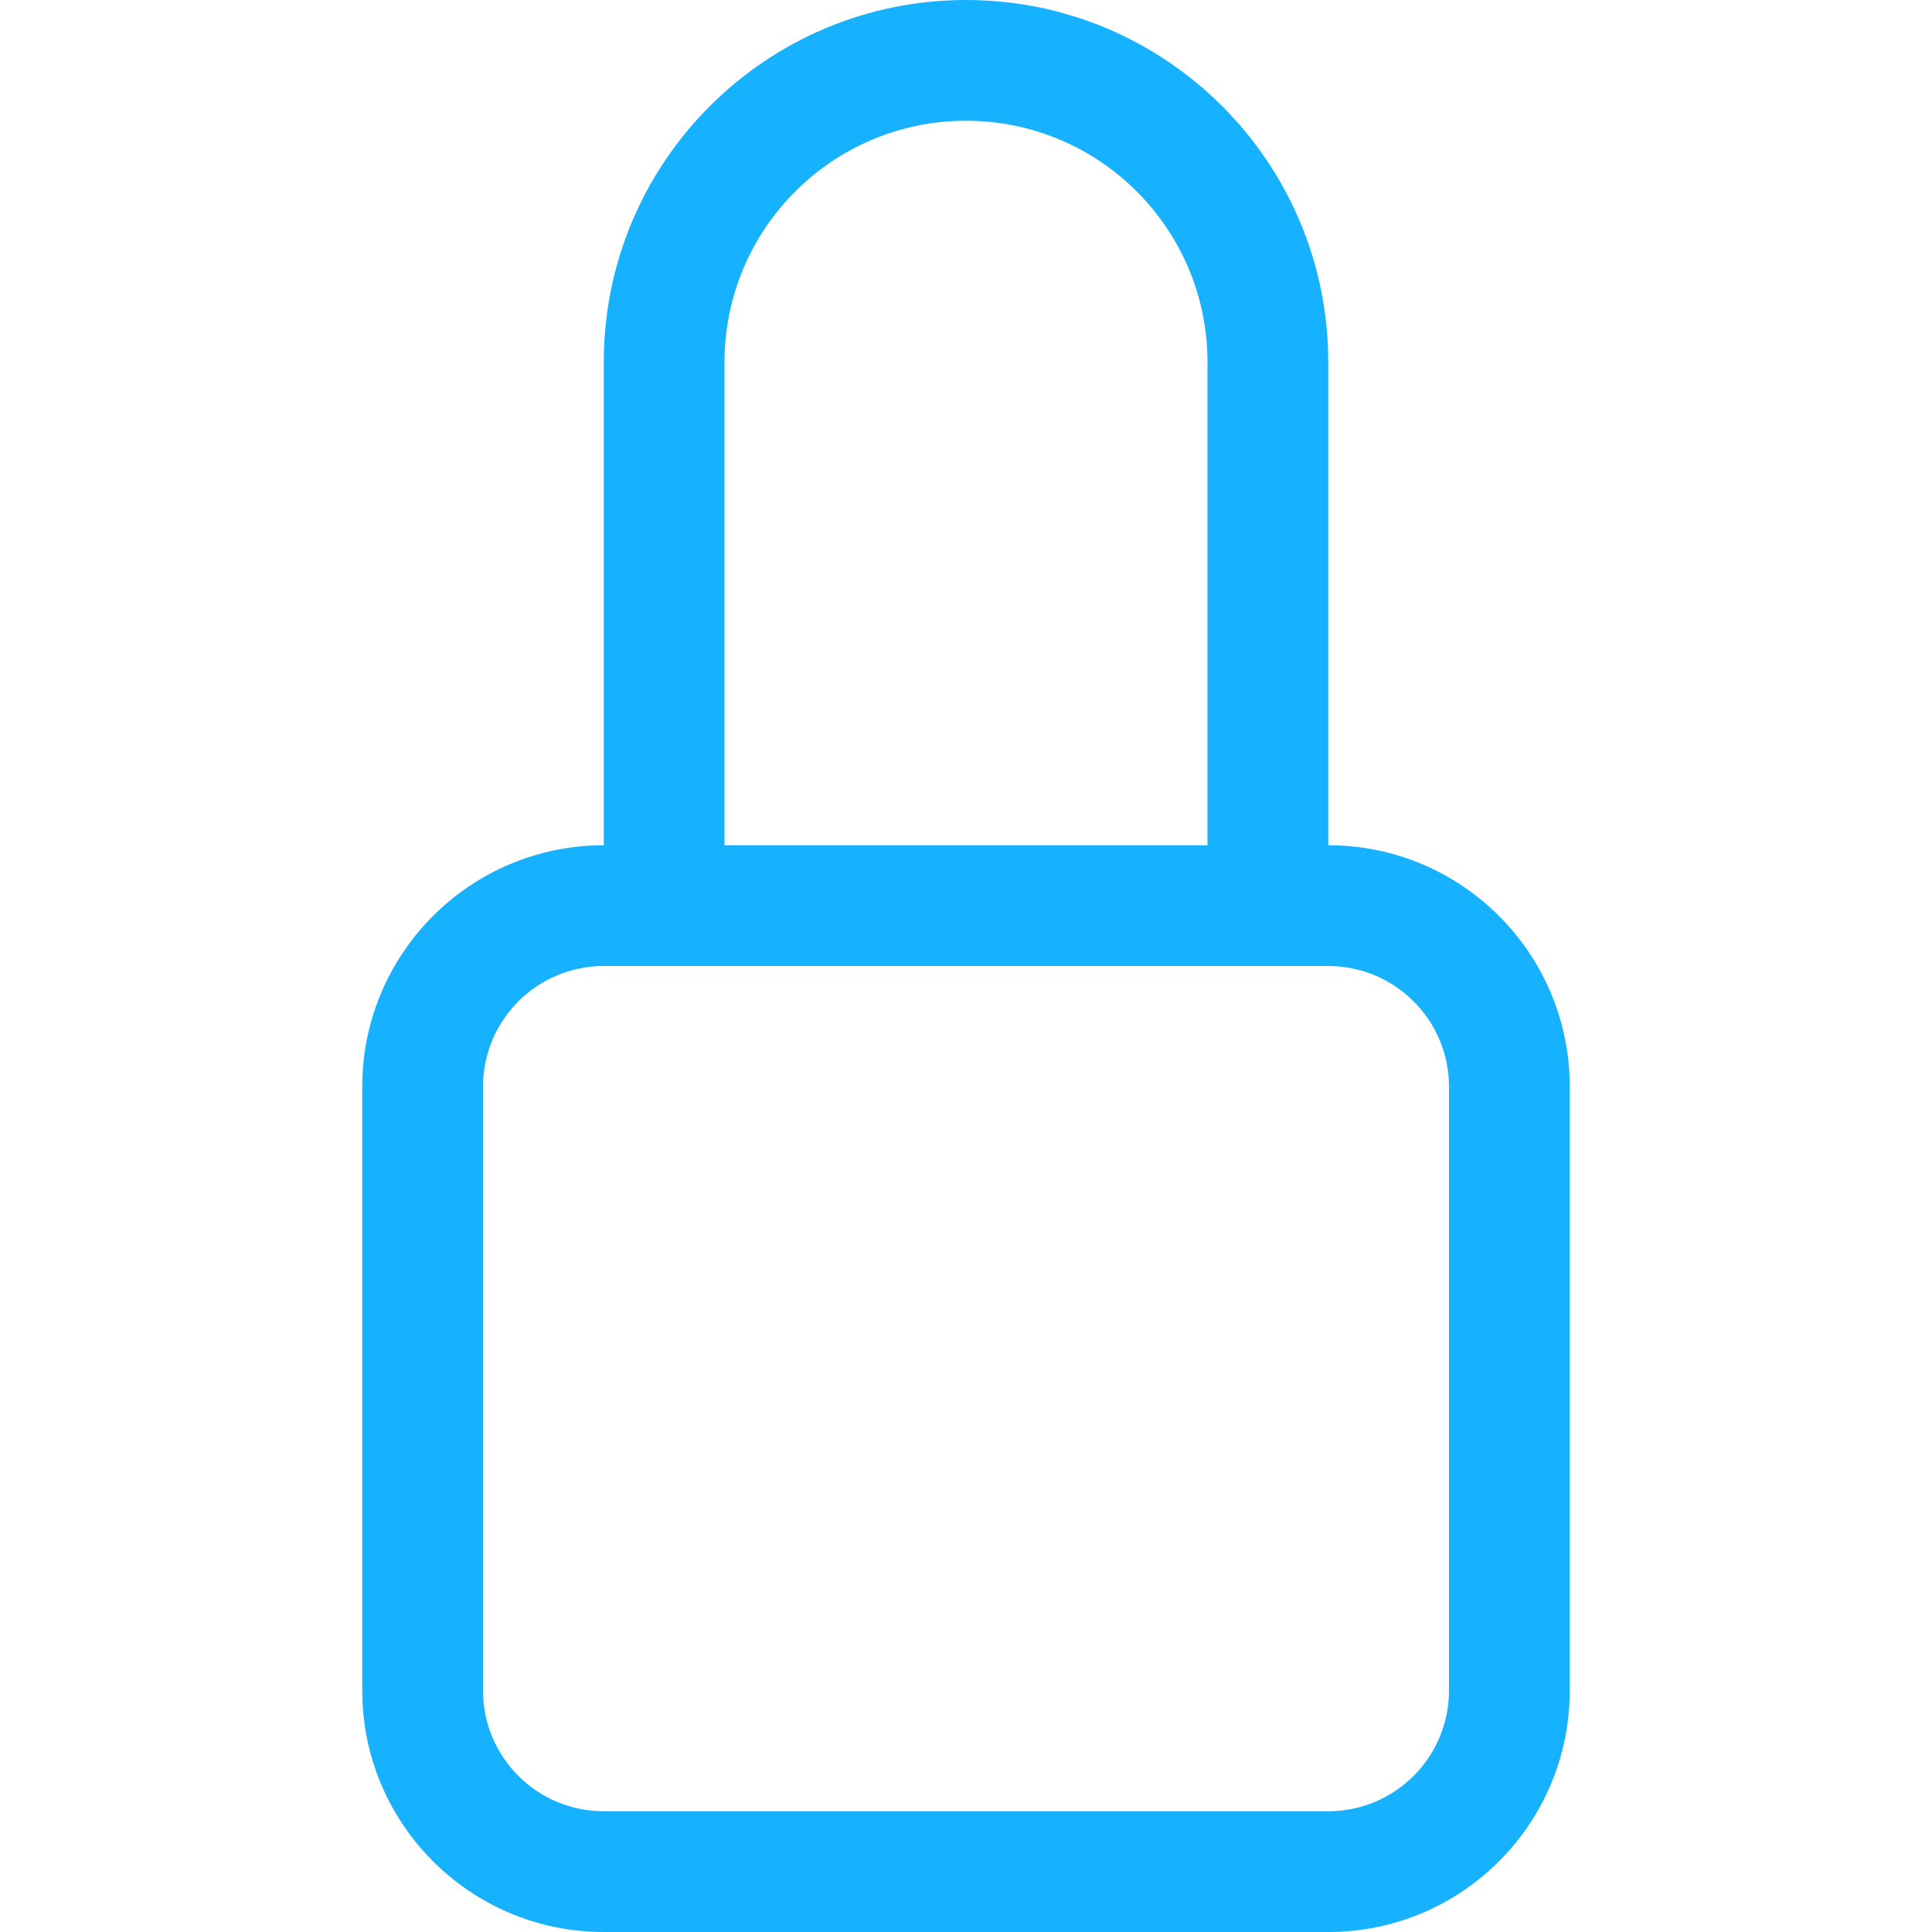
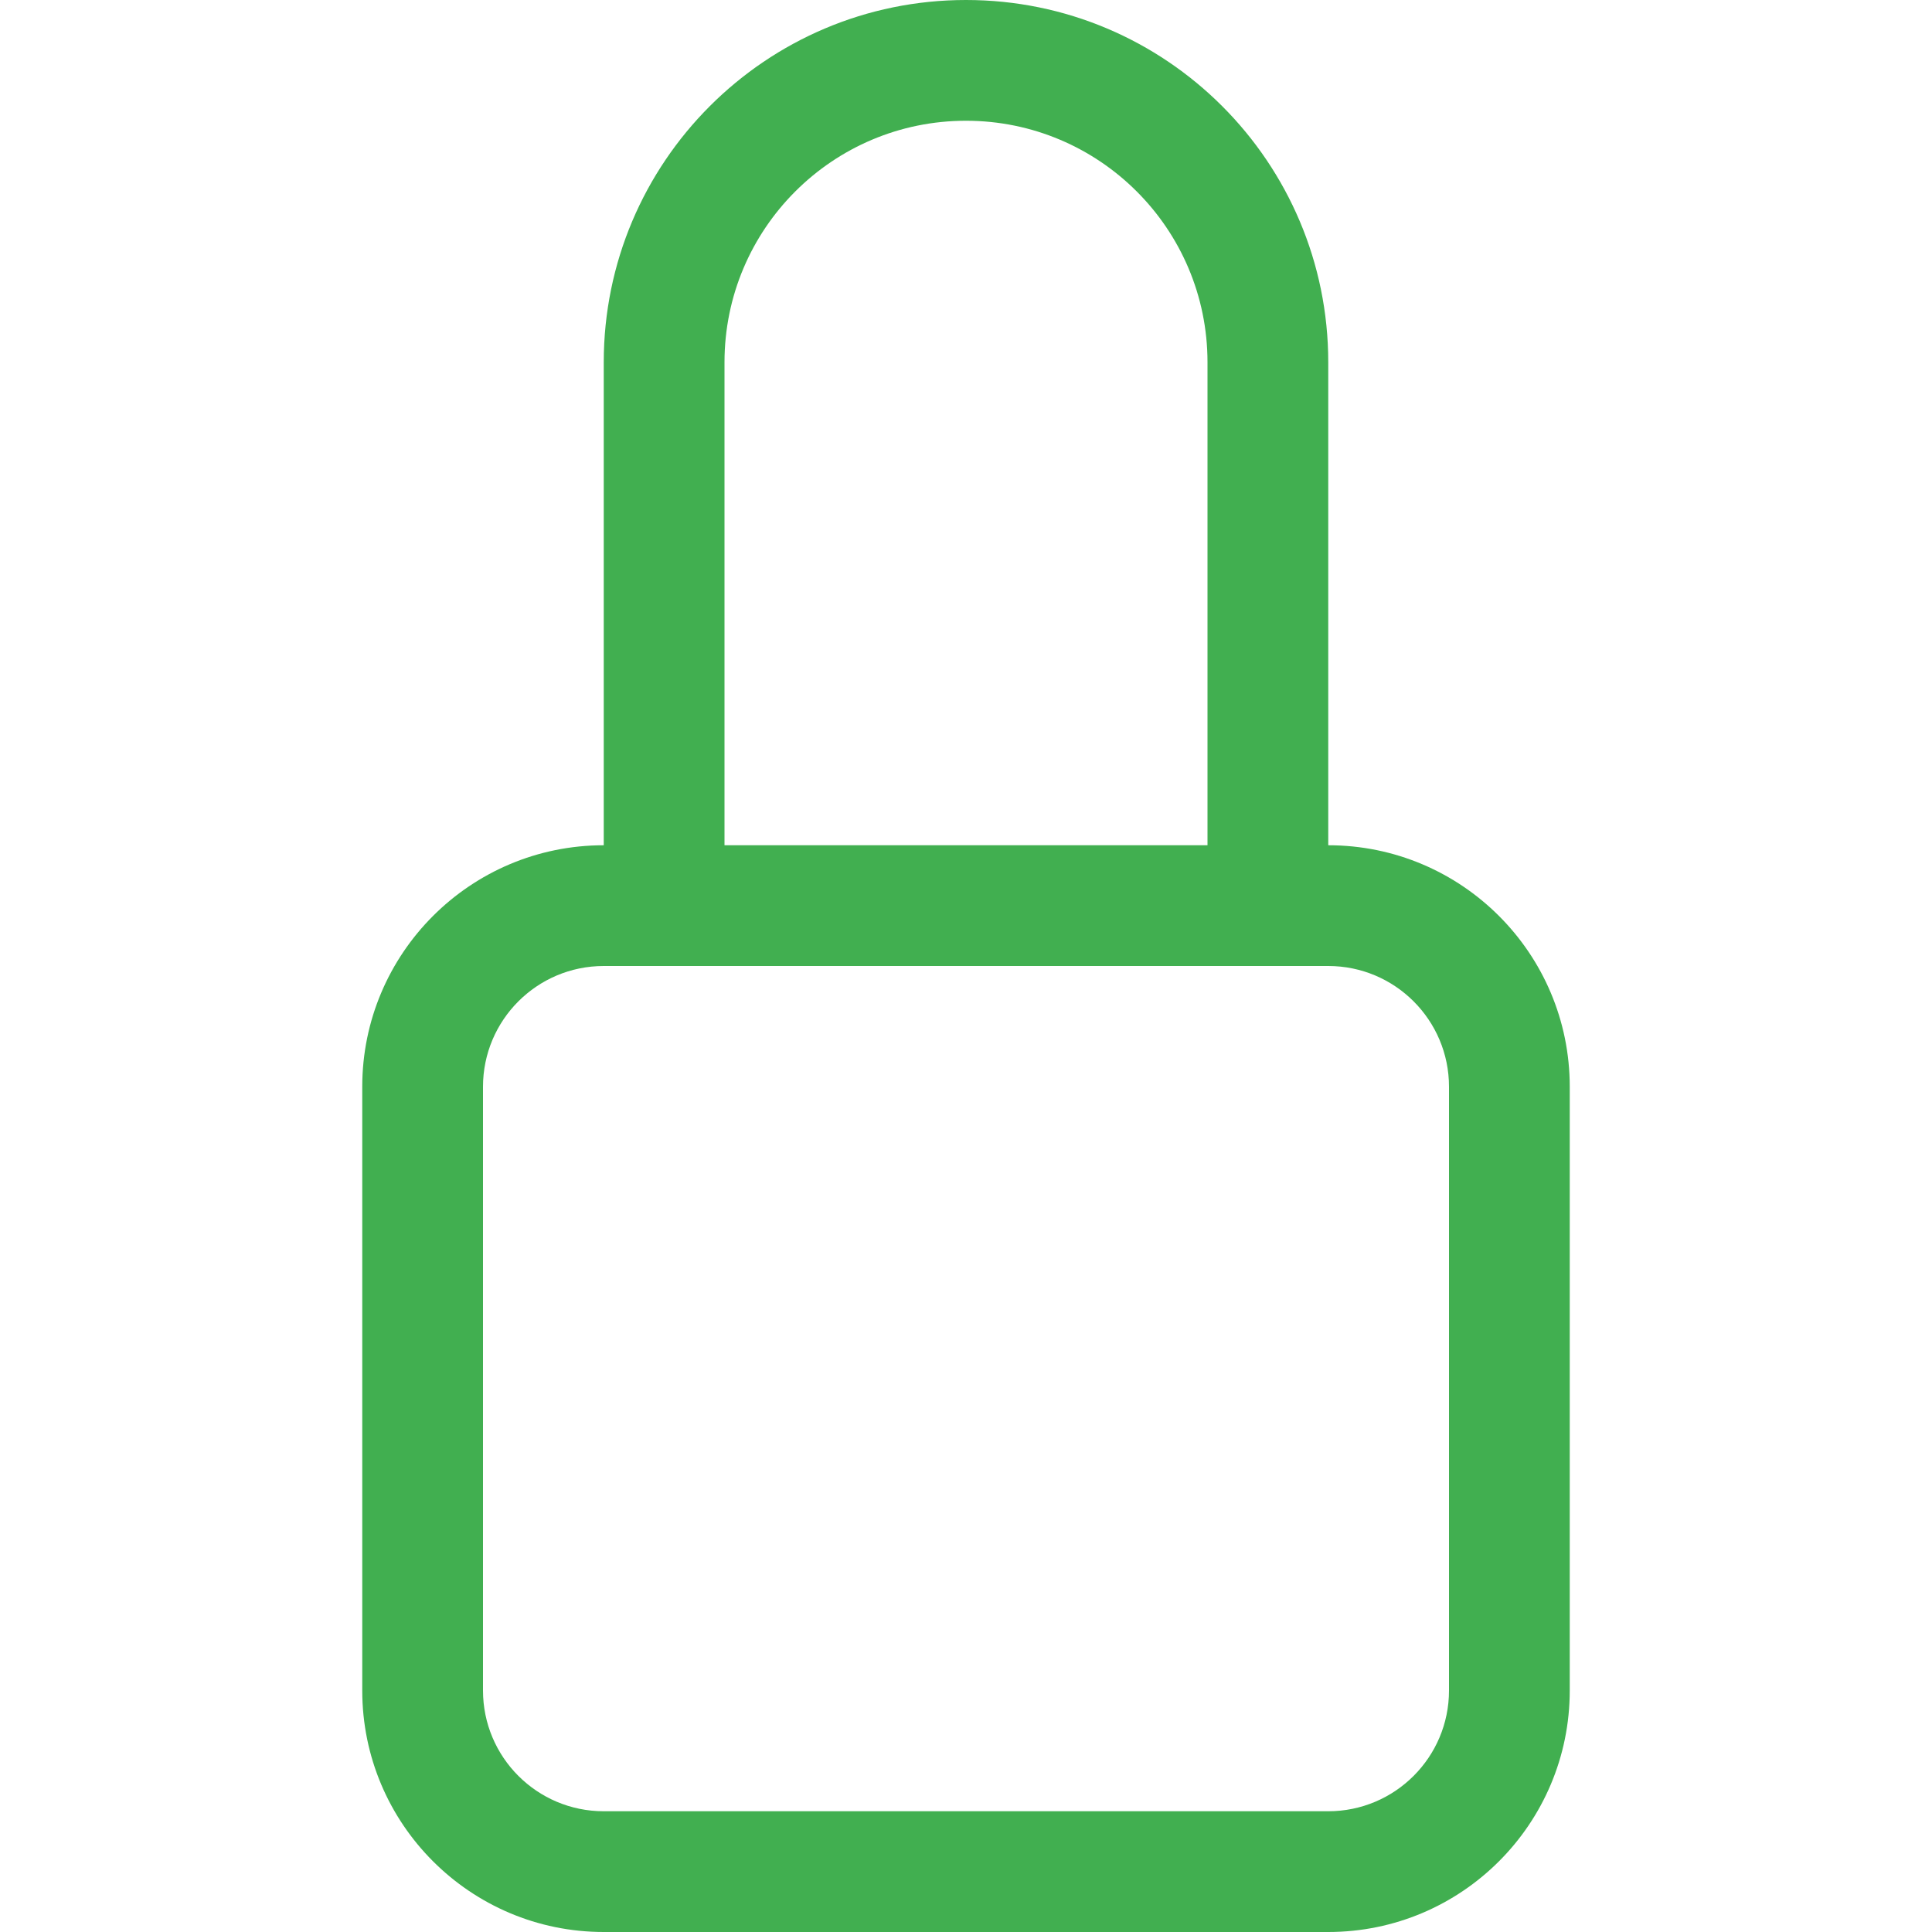
- <svg xmlns="http://www.w3.org/2000/svg" width="16" height="16" fill="#16B1FF" class="bi bi-lock" viewBox="0 0 16 16">
+ <svg xmlns="http://www.w3.org/2000/svg" width="16" height="16" fill="#41af50" class="bi bi-lock" viewBox="0 0 16 16">
  <path d="M8 1a2 2 0 0 1 2 2v4H6V3a2 2 0 0 1 2-2zm3 6V3a3 3 0 0 0-6 0v4a2 2 0 0 0-2 2v5a2 2 0 0 0 2 2h6a2 2 0 0 0 2-2V9a2 2 0 0 0-2-2zM5 8h6a1 1 0 0 1 1 1v5a1 1 0 0 1-1 1H5a1 1 0 0 1-1-1V9a1 1 0 0 1 1-1z" />
</svg>
